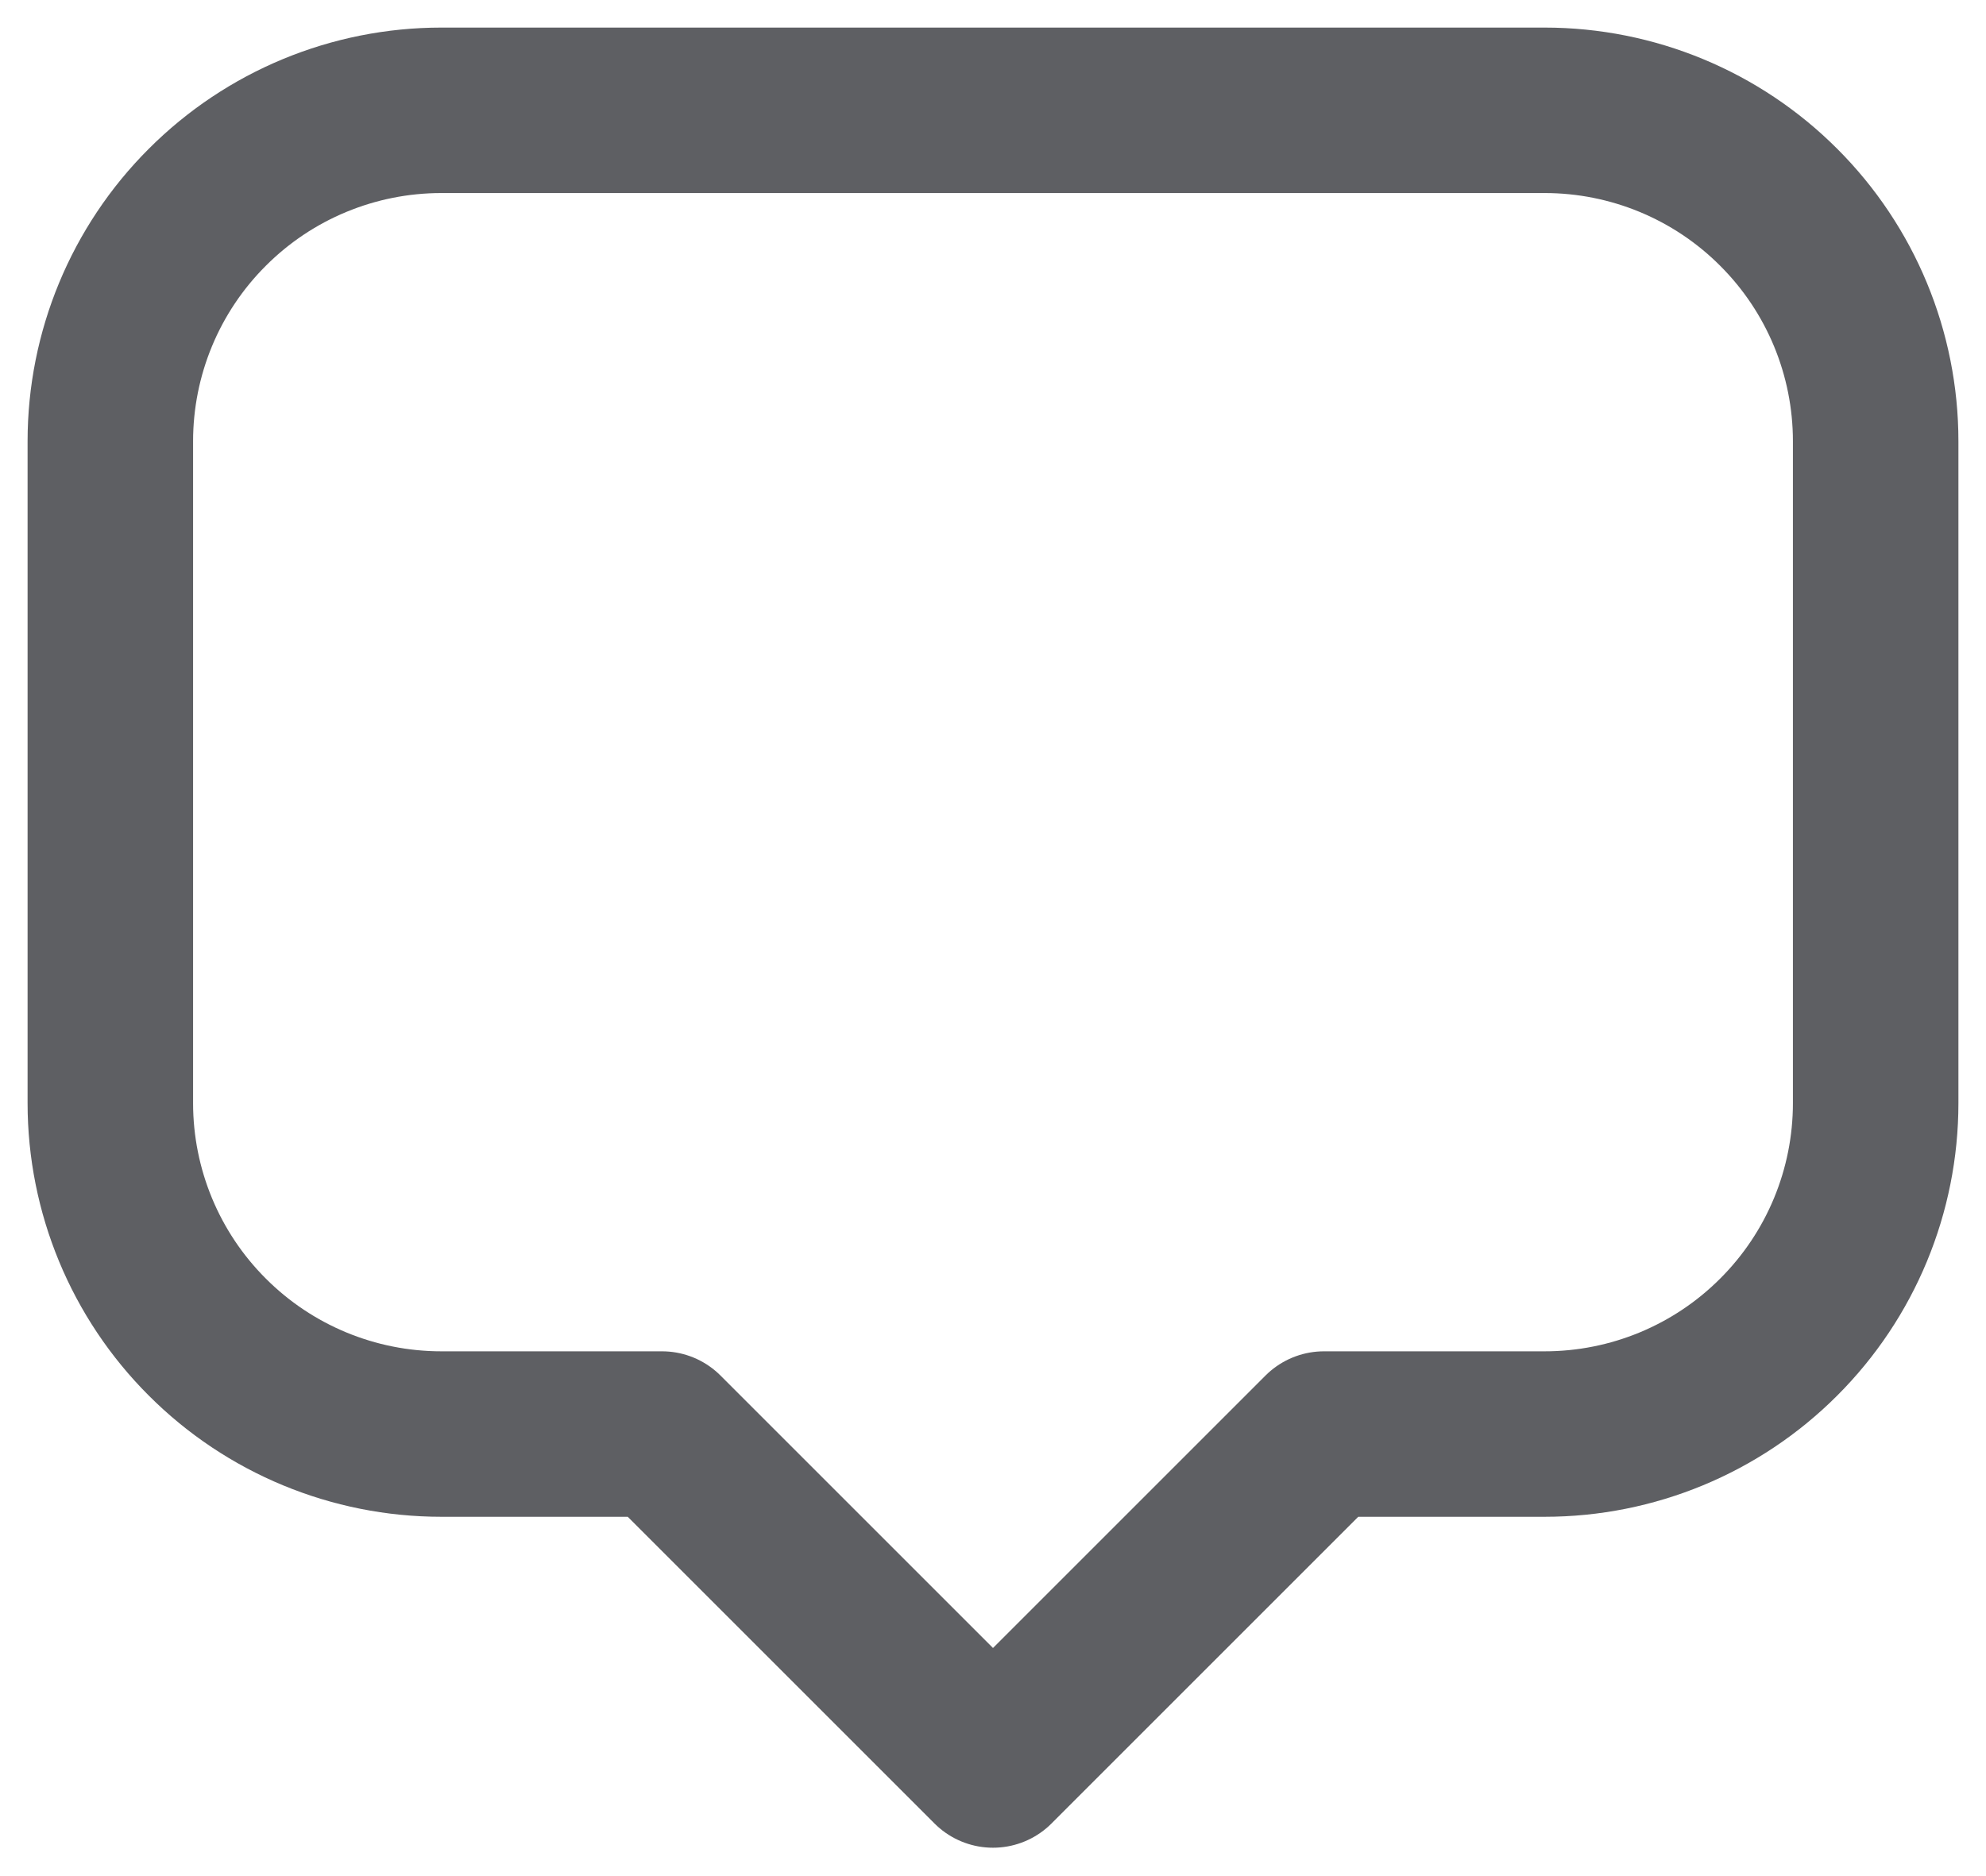
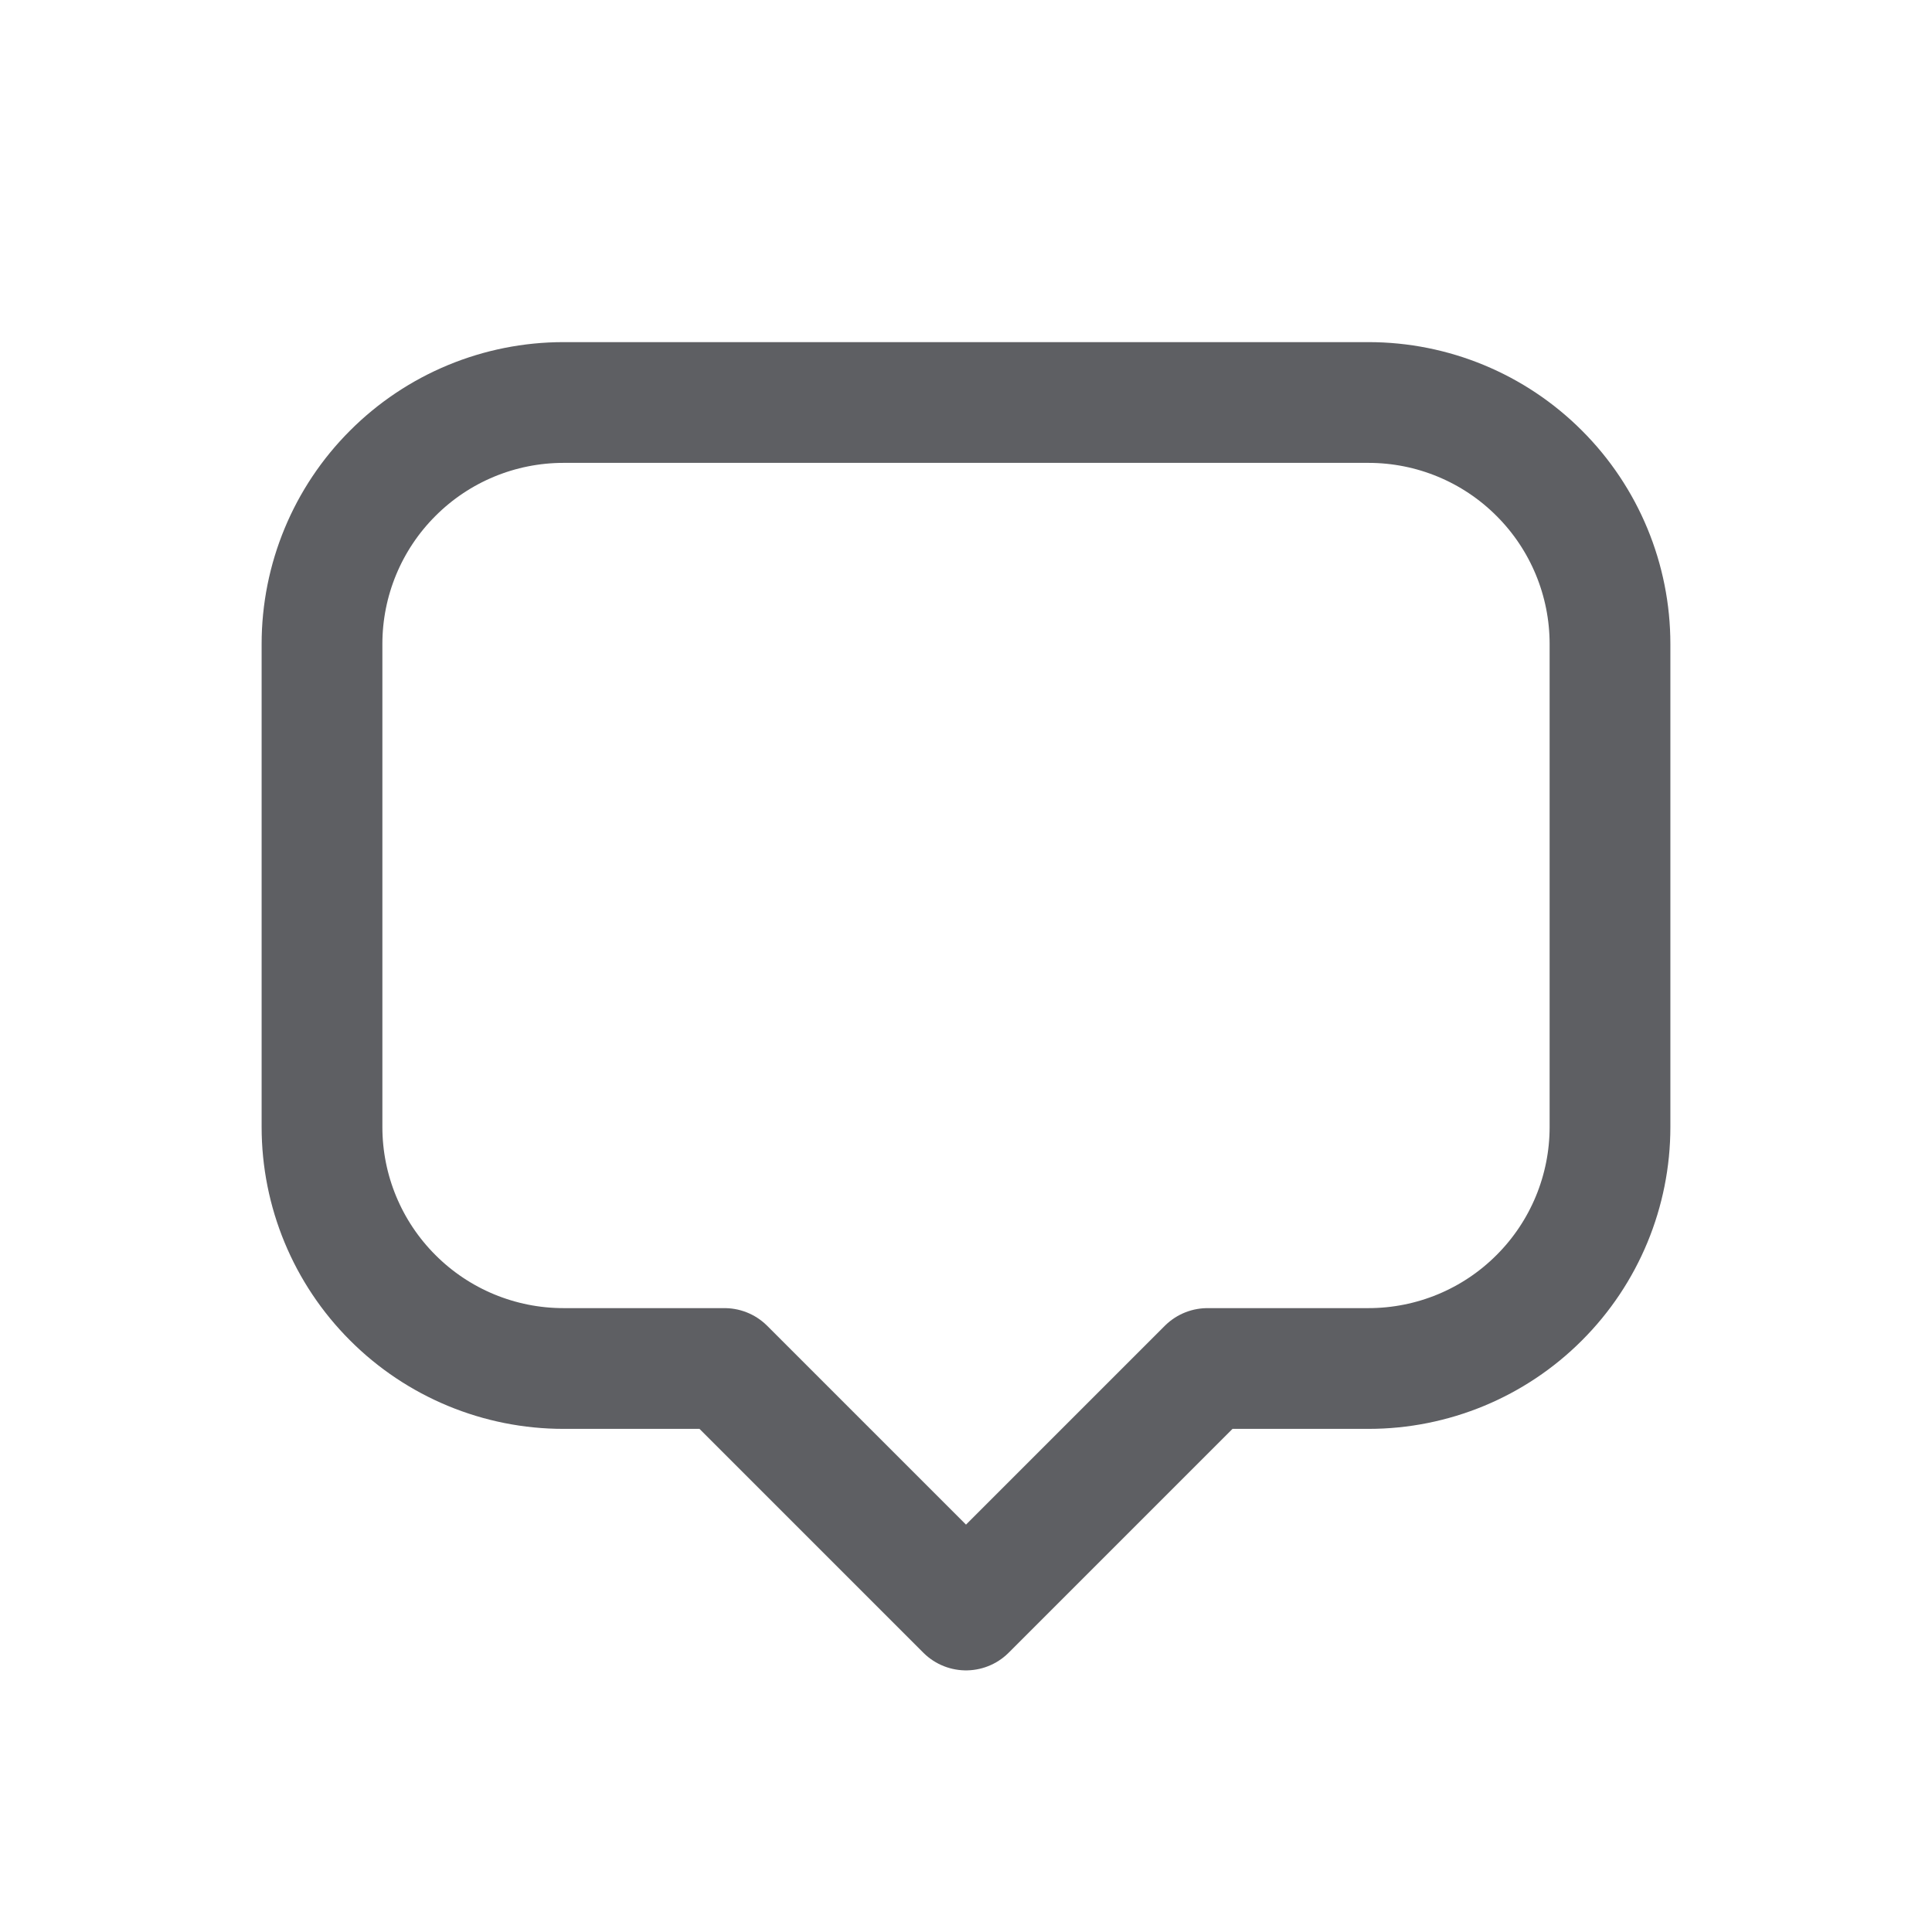
- <svg xmlns="http://www.w3.org/2000/svg" width="18" height="17" viewBox="0 0 18 17" fill="none">
-   <path d="M9 16L6 13H4C3.204 13 2.441 12.684 1.879 12.121C1.316 11.559 1 10.796 1 10V4C1 3.204 1.316 2.441 1.879 1.879C2.441 1.316 3.204 1 4 1H14C14.796 1 15.559 1.316 16.121 1.879C16.684 2.441 17 3.204 17 4V10C17 10.796 16.684 11.559 16.121 12.121C15.559 12.684 14.796 13 14 13H12L9 16Z" stroke="#1A1C21" stroke-opacity="0.7" stroke-width="1.5" stroke-linecap="round" stroke-linejoin="round" />
+ <svg xmlns="http://www.w3.org/2000/svg" width="24" height="24" viewBox="0 0 24 24" fill="none">
+   <path d="M12 20L9 17H7C6.204 17 5.441 16.684 4.879 16.121C4.316 15.559 4 14.796 4 14V8C4 7.204 4.316 6.441 4.879 5.879C5.441 5.316 6.204 5 7 5H17C17.796 5 18.559 5.316 19.121 5.879C19.684 6.441 20 7.204 20 8V14C20 14.796 19.684 15.559 19.121 16.121C18.559 16.684 17.796 17 17 17H15L12 20Z" stroke="#1A1C21" stroke-opacity="0.7" stroke-width="1.5" stroke-linecap="round" stroke-linejoin="round" />
</svg>
